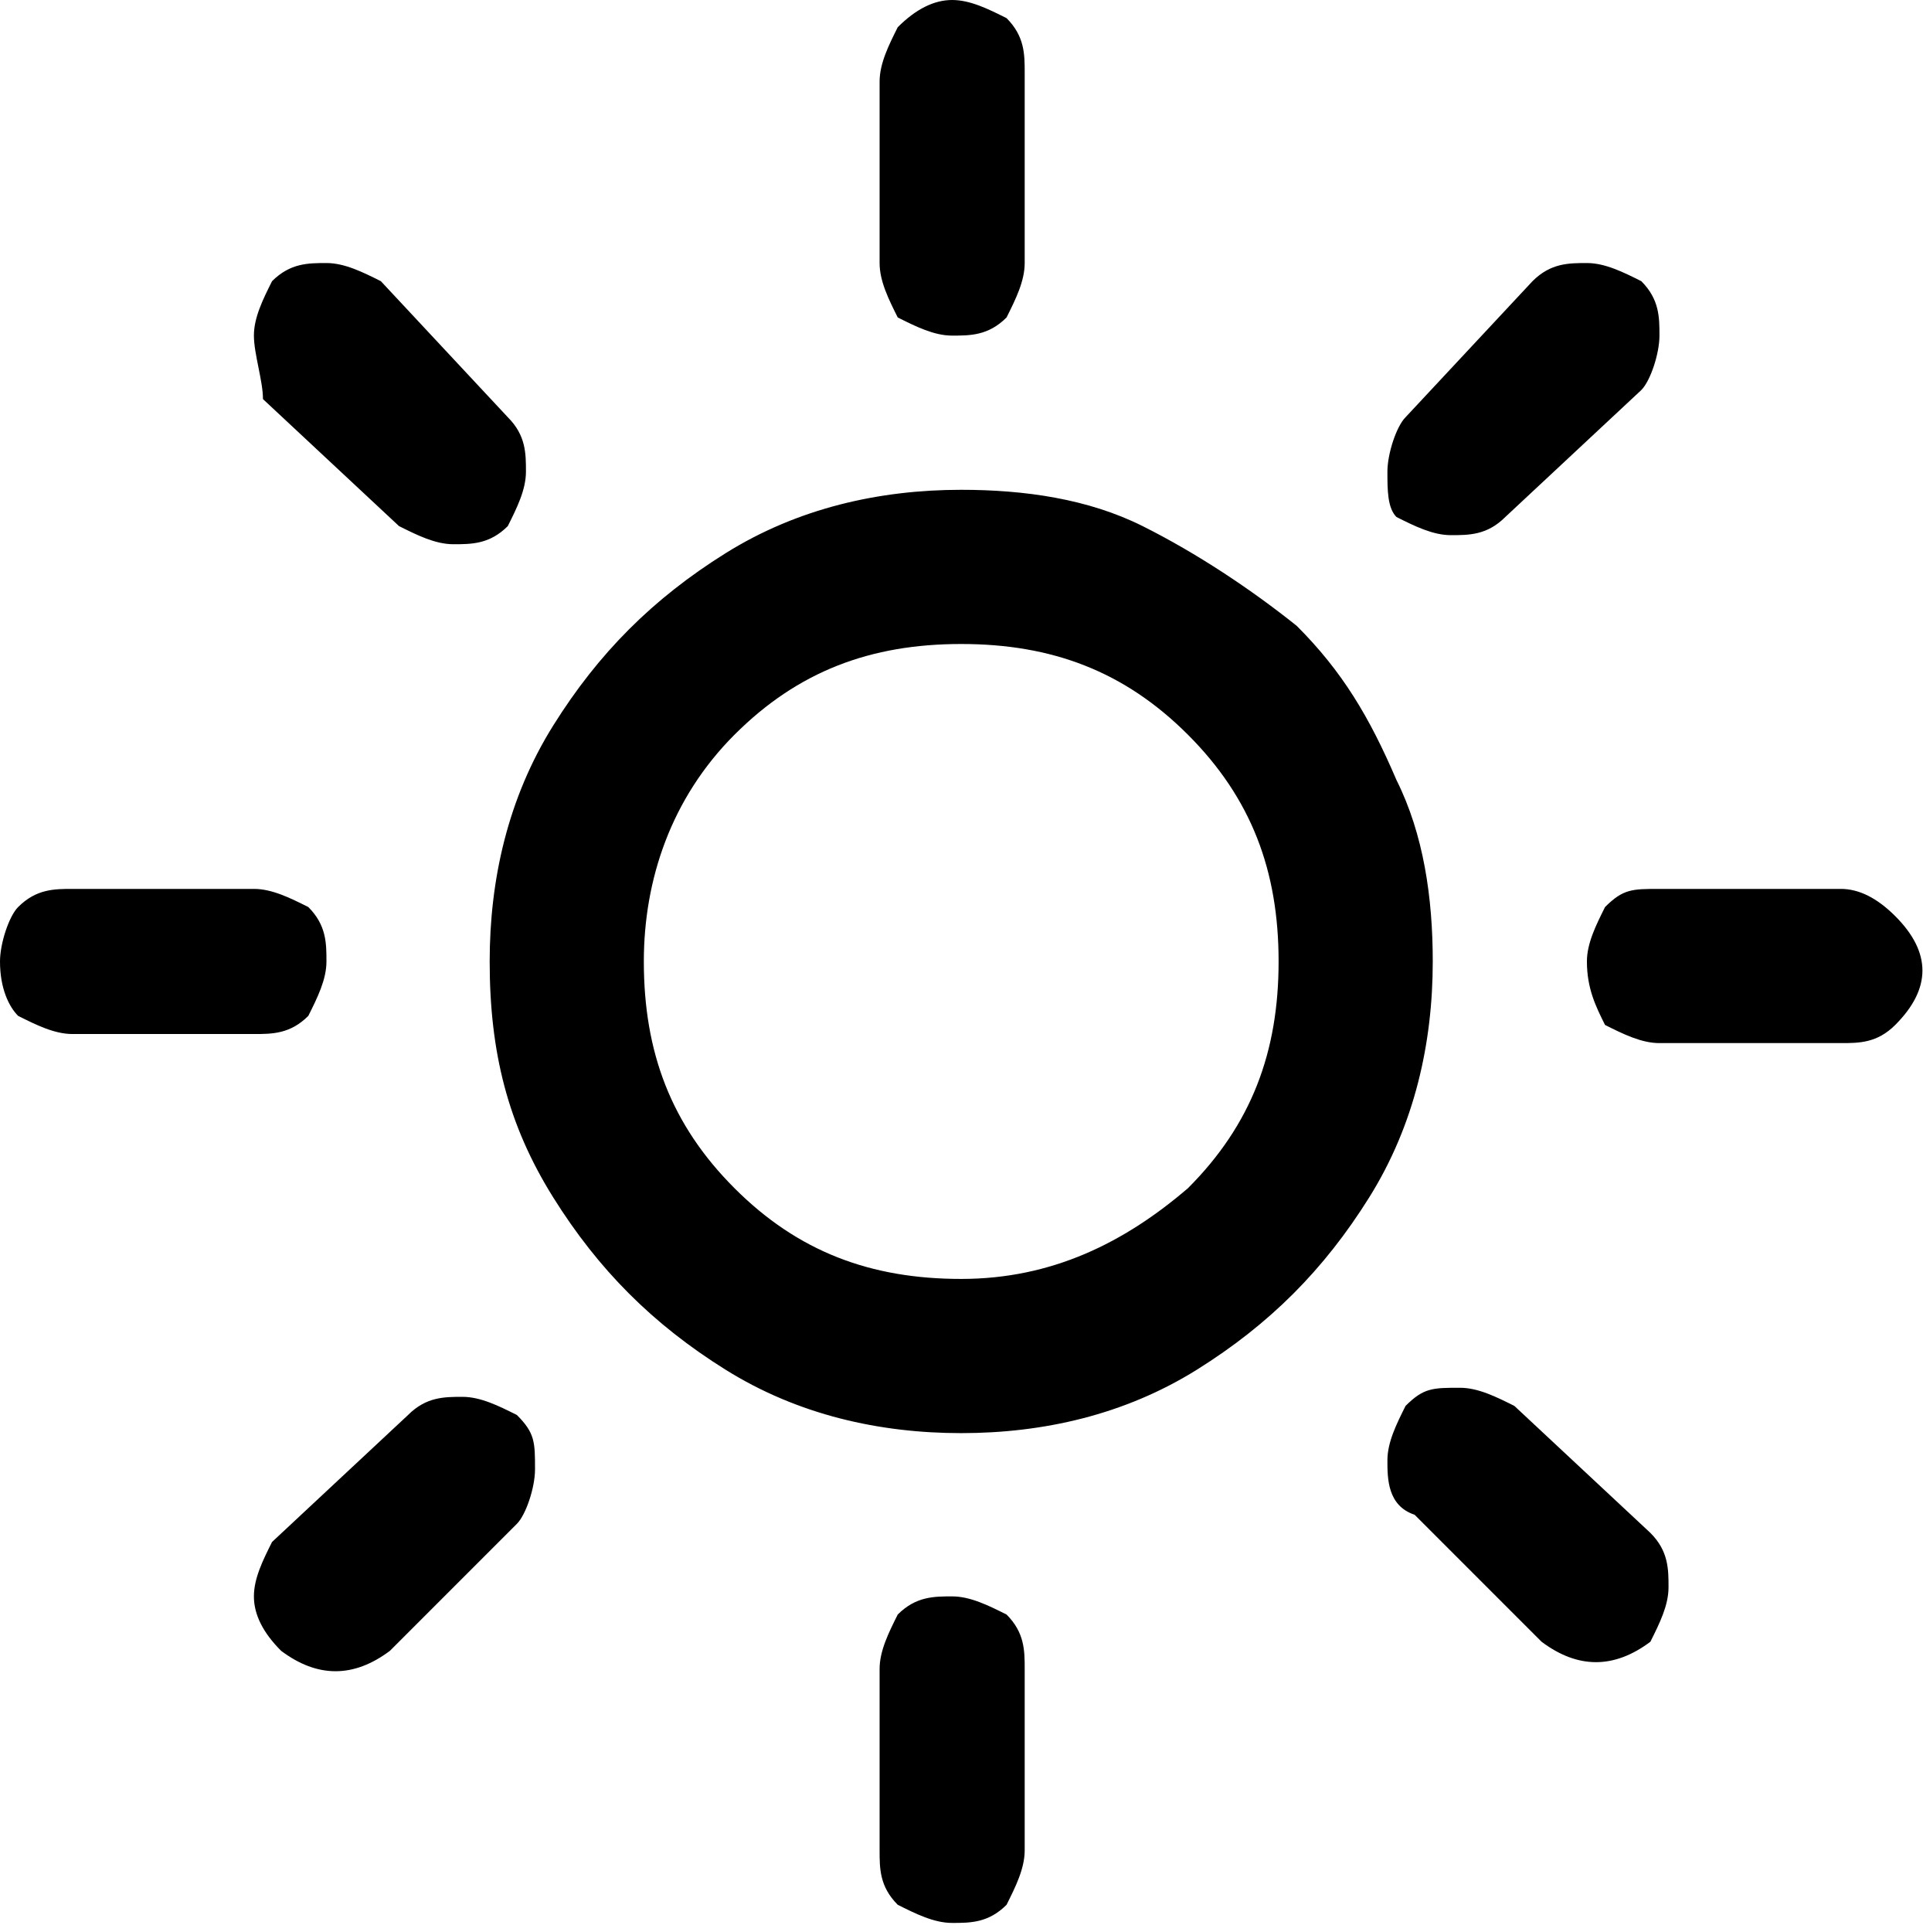
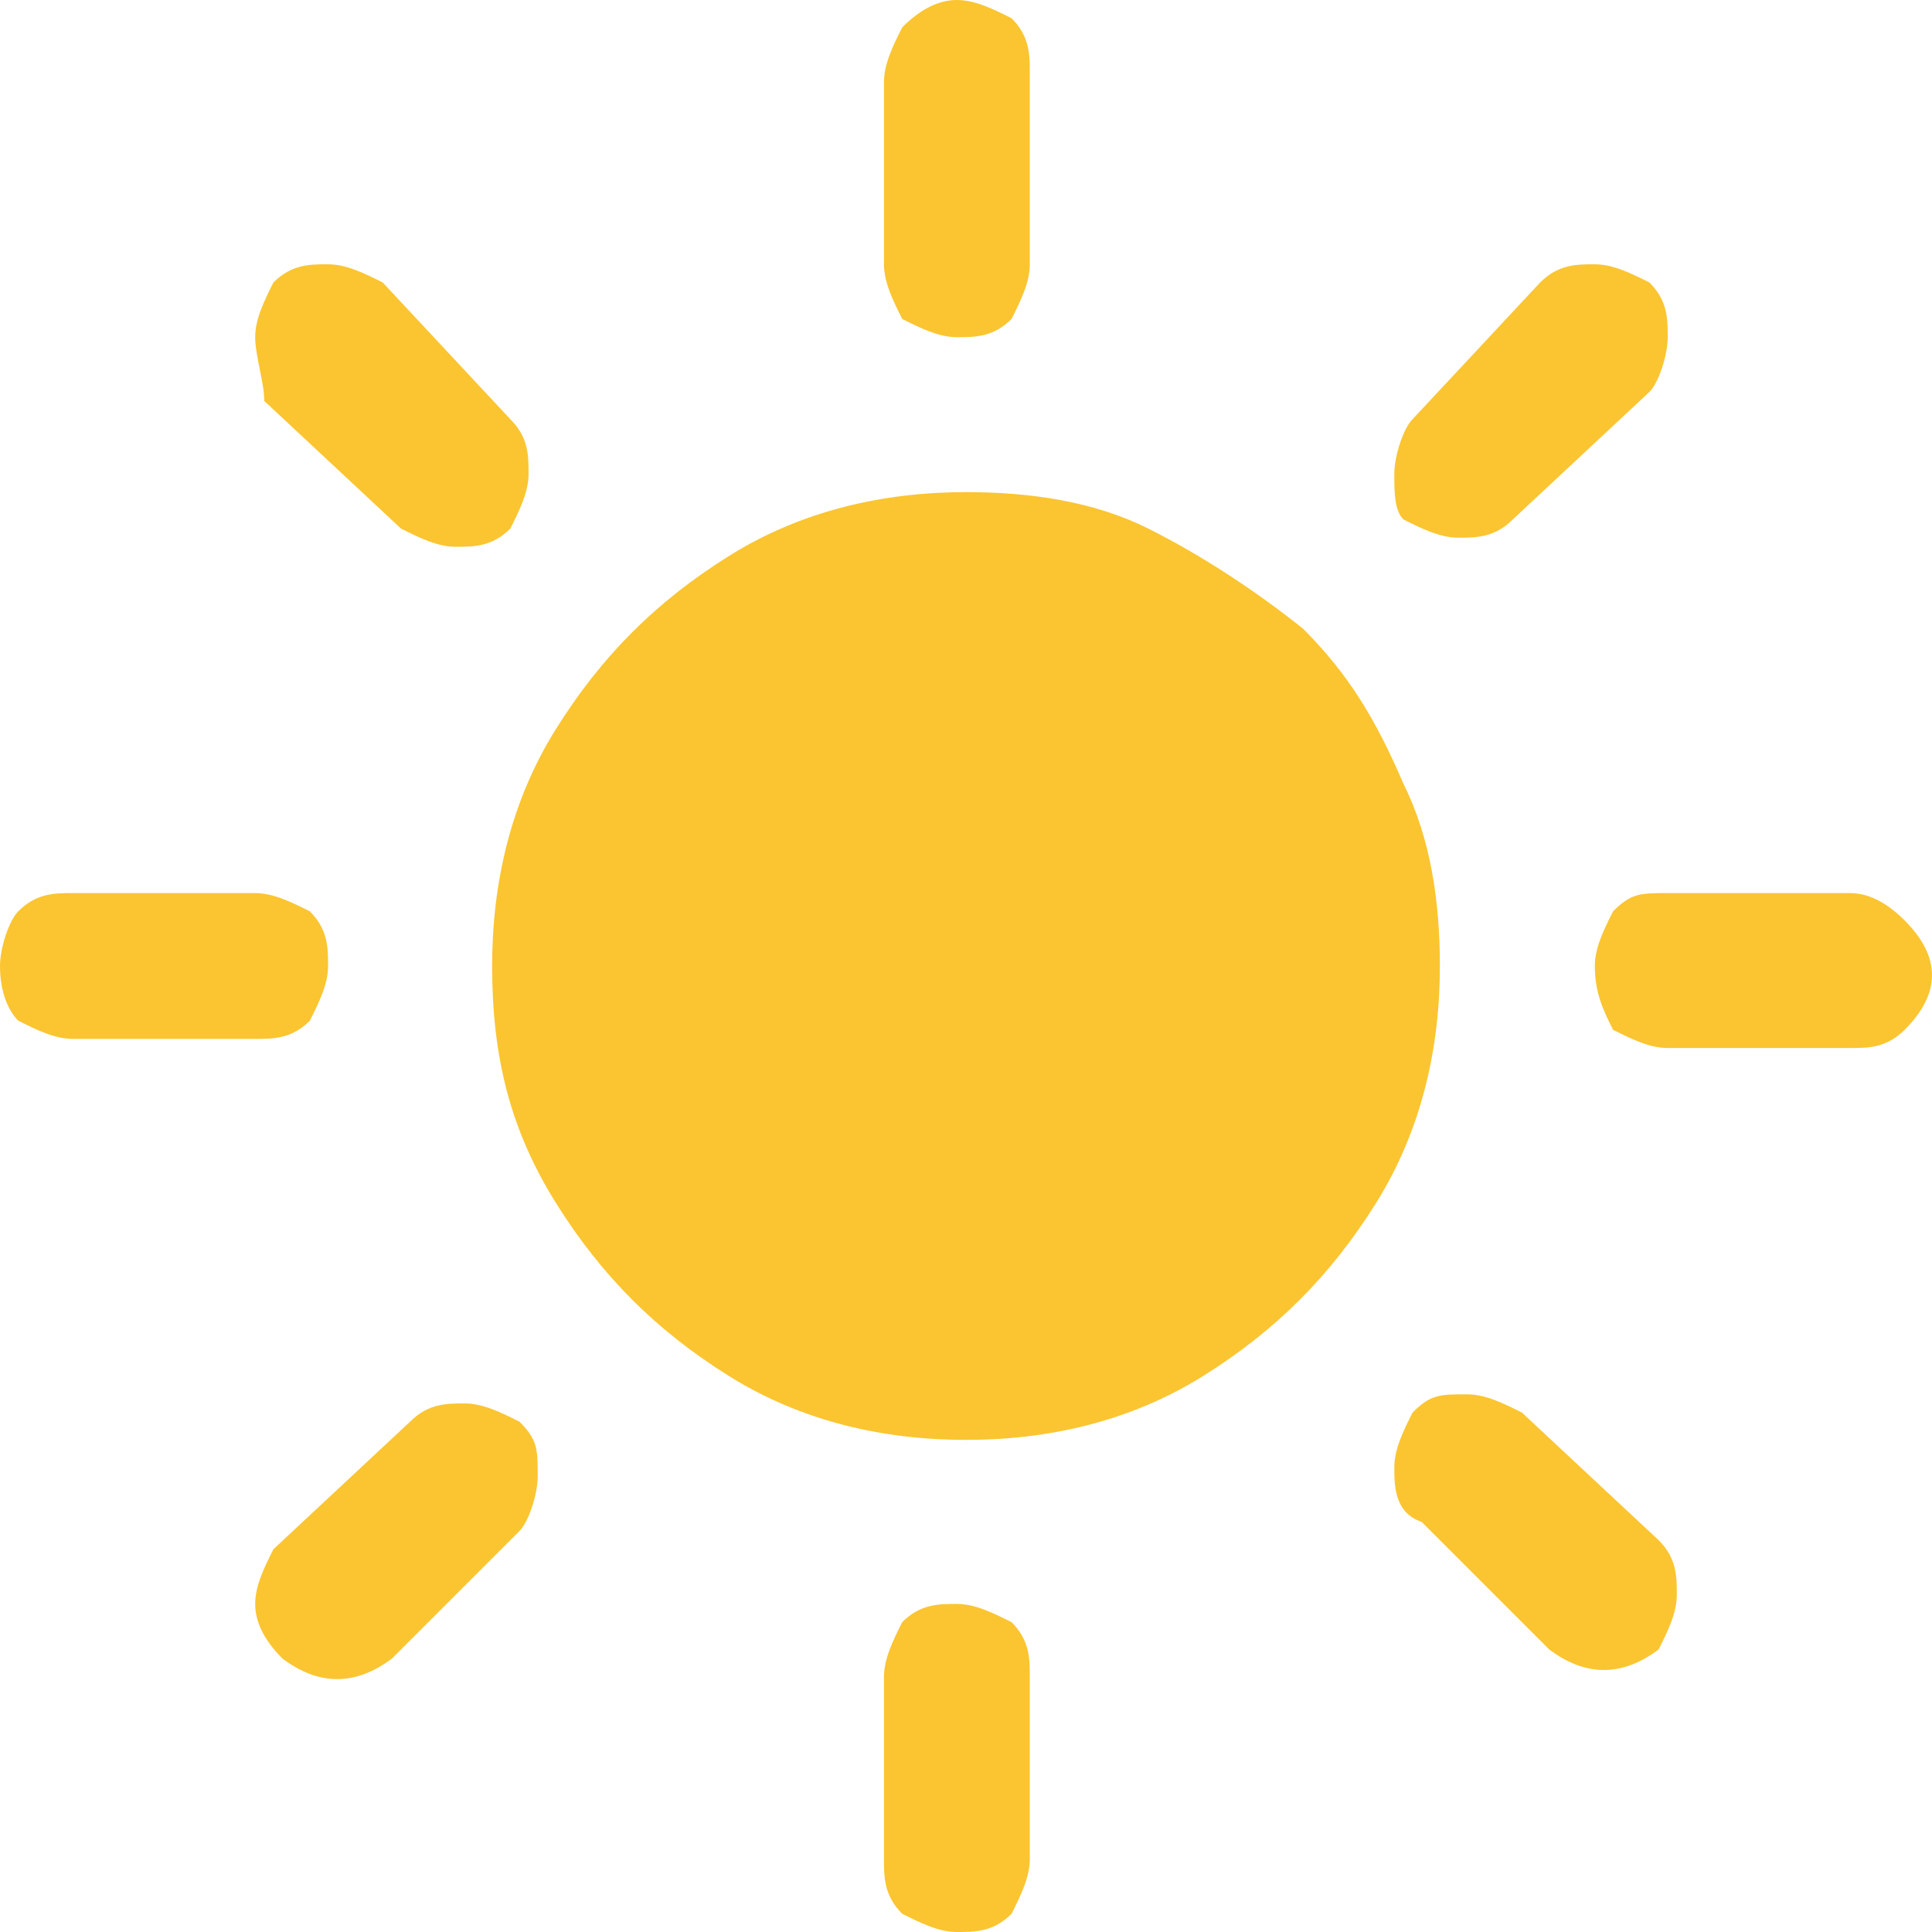
- <svg xmlns="http://www.w3.org/2000/svg" version="1.1" id="Layer_1" x="0px" y="0px" viewBox="-79.6 90 21.2 21.3" style="enable-background:new -79.6 90 21.2 21.3;" xml:space="preserve">
-   <path d="M-79.6,100.6c0-0.2,0.1-0.5,0.2-0.6c0.2-0.2,0.4-0.2,0.6-0.2h2c0.2,0,0.4,0.1,0.6,0.2c0.2,0.2,0.2,0.4,0.2,0.6  c0,0.2-0.1,0.4-0.2,0.6c-0.2,0.2-0.4,0.2-0.6,0.2h-2c-0.2,0-0.4-0.1-0.6-0.2C-79.5,101.1-79.6,100.9-79.6,100.6z M-76.8,107.6  c0-0.2,0.1-0.4,0.2-0.6l1.5-1.4c0.2-0.2,0.4-0.2,0.6-0.2s0.4,0.1,0.6,0.2c0.2,0.2,0.2,0.3,0.2,0.6c0,0.2-0.1,0.5-0.2,0.6l-1.4,1.4  c-0.4,0.3-0.8,0.3-1.2,0C-76.7,108-76.8,107.8-76.8,107.6z M-76.8,93.7c0-0.2,0.1-0.4,0.2-0.6c0.2-0.2,0.4-0.2,0.6-0.2  c0.2,0,0.4,0.1,0.6,0.2l1.4,1.5c0.2,0.2,0.2,0.4,0.2,0.6s-0.1,0.4-0.2,0.6c-0.2,0.2-0.4,0.2-0.6,0.2s-0.4-0.1-0.6-0.2l-1.5-1.4  C-76.7,94.2-76.8,93.9-76.8,93.7z M-74.2,100.6c0-0.9,0.2-1.8,0.7-2.6c0.5-0.8,1.1-1.4,1.9-1.9c0.8-0.5,1.7-0.7,2.6-0.7  c0.7,0,1.4,0.1,2,0.4c0.6,0.3,1.2,0.7,1.7,1.1c0.5,0.5,0.8,1,1.1,1.7c0.3,0.6,0.4,1.3,0.4,2c0,0.9-0.2,1.8-0.7,2.6  c-0.5,0.8-1.1,1.4-1.9,1.9c-0.8,0.5-1.7,0.7-2.6,0.7s-1.8-0.2-2.6-0.7c-0.8-0.5-1.4-1.1-1.9-1.9C-74,102.4-74.2,101.6-74.2,100.6z   M-72.5,100.6c0,1,0.3,1.8,1,2.5c0.7,0.7,1.5,1,2.5,1c1,0,1.8-0.4,2.5-1c0.7-0.7,1-1.5,1-2.5c0-1-0.3-1.8-1-2.5  c-0.7-0.7-1.5-1-2.5-1c-1,0-1.8,0.3-2.5,1C-72.2,98.8-72.5,99.7-72.5,100.6z M-69.9,108.4c0-0.2,0.1-0.4,0.2-0.6  c0.2-0.2,0.4-0.2,0.6-0.2c0.2,0,0.4,0.1,0.6,0.2c0.2,0.2,0.2,0.4,0.2,0.6v2c0,0.2-0.1,0.4-0.2,0.6c-0.2,0.2-0.4,0.2-0.6,0.2  c-0.2,0-0.4-0.1-0.6-0.2c-0.2-0.2-0.2-0.4-0.2-0.6C-69.9,110.4-69.9,108.4-69.9,108.4z M-69.9,92.9v-2c0-0.2,0.1-0.4,0.2-0.6  c0.2-0.2,0.4-0.3,0.6-0.3c0.2,0,0.4,0.1,0.6,0.2c0.2,0.2,0.2,0.4,0.2,0.6v2.1c0,0.2-0.1,0.4-0.2,0.6c-0.2,0.2-0.4,0.2-0.6,0.2  c-0.2,0-0.4-0.1-0.6-0.2C-69.8,93.3-69.9,93.1-69.9,92.9z M-64.3,106.1c0-0.2,0.1-0.4,0.2-0.6c0.2-0.2,0.3-0.2,0.6-0.2  c0.2,0,0.4,0.1,0.6,0.2l1.5,1.4c0.2,0.2,0.2,0.4,0.2,0.6c0,0.2-0.1,0.4-0.2,0.6c-0.4,0.3-0.8,0.3-1.2,0l-1.4-1.4  C-64.3,106.6-64.3,106.3-64.3,106.1z M-64.3,95.2c0-0.2,0.1-0.5,0.2-0.6l1.4-1.5c0.2-0.2,0.4-0.2,0.6-0.2c0.2,0,0.4,0.1,0.6,0.2  c0.2,0.2,0.2,0.4,0.2,0.6c0,0.2-0.1,0.5-0.2,0.6l-1.5,1.4c-0.2,0.2-0.4,0.2-0.6,0.2c-0.2,0-0.4-0.1-0.6-0.2  C-64.3,95.6-64.3,95.4-64.3,95.2z M-62.1,100.6c0-0.2,0.1-0.4,0.2-0.6c0.2-0.2,0.3-0.2,0.6-0.2h2c0.2,0,0.4,0.1,0.6,0.3  c0.2,0.2,0.3,0.4,0.3,0.6c0,0.2-0.1,0.4-0.3,0.6c-0.2,0.2-0.4,0.2-0.6,0.2h-2c-0.2,0-0.4-0.1-0.6-0.2  C-62,101.1-62.1,100.9-62.1,100.6z" />
+ <svg xmlns="http://www.w3.org/2000/svg" version="1.1" x="0px" y="0px" viewBox="-167.6 180.7 21.2 21.2" style="enable-background:new -167.6 180.7 21.2 21.2;" xml:space="preserve">
+   <path style="fill:#FBC531;" d="M-167.6,191.3c0-0.2,0.1-0.5,0.2-0.6c0.2-0.2,0.4-0.2,0.6-0.2h2c0.2,0,0.4,0.1,0.6,0.2c0.2,0.2,0.2,0.4,0.2,0.6  c0,0.2-0.1,0.4-0.2,0.6c-0.2,0.2-0.4,0.2-0.6,0.2h-2c-0.2,0-0.4-0.1-0.6-0.2C-167.5,191.8-167.6,191.6-167.6,191.3z M-164.8,198.3  c0-0.2,0.1-0.4,0.2-0.6l1.5-1.4c0.2-0.2,0.4-0.2,0.6-0.2s0.4,0.1,0.6,0.2c0.2,0.2,0.2,0.3,0.2,0.6c0,0.2-0.1,0.5-0.2,0.6l-1.4,1.4  c-0.4,0.3-0.8,0.3-1.2,0C-164.7,198.7-164.8,198.5-164.8,198.3z M-164.8,184.4c0-0.2,0.1-0.4,0.2-0.6c0.2-0.2,0.4-0.2,0.6-0.2  s0.4,0.1,0.6,0.2l1.4,1.5c0.2,0.2,0.2,0.4,0.2,0.6s-0.1,0.4-0.2,0.6c-0.2,0.2-0.4,0.2-0.6,0.2c-0.2,0-0.4-0.1-0.6-0.2l-1.5-1.4  C-164.7,184.9-164.8,184.6-164.8,184.4z M-162.2,191.3c0-0.9,0.2-1.8,0.7-2.6s1.1-1.4,1.9-1.9s1.7-0.7,2.6-0.7c0.7,0,1.4,0.1,2,0.4  c0.6,0.3,1.2,0.7,1.7,1.1c0.5,0.5,0.8,1,1.1,1.7c0.3,0.6,0.4,1.3,0.4,2c0,0.9-0.2,1.8-0.7,2.6c-0.5,0.8-1.1,1.4-1.9,1.9  s-1.7,0.7-2.6,0.7c-0.9,0-1.8-0.2-2.6-0.7c-0.8-0.5-1.4-1.1-1.9-1.9C-162,193.1-162.2,192.3-162.2,191.3z M-157.9,199.1  c0-0.2,0.1-0.4,0.2-0.6c0.2-0.2,0.4-0.2,0.6-0.2c0.2,0,0.4,0.1,0.6,0.2c0.2,0.2,0.2,0.4,0.2,0.6v2c0,0.2-0.1,0.4-0.2,0.6  c-0.2,0.2-0.4,0.2-0.6,0.2c-0.2,0-0.4-0.1-0.6-0.2c-0.2-0.2-0.2-0.4-0.2-0.6V199.1z M-157.9,183.6v-2c0-0.2,0.1-0.4,0.2-0.6  c0.2-0.2,0.4-0.3,0.6-0.3c0.2,0,0.4,0.1,0.6,0.2c0.2,0.2,0.2,0.4,0.2,0.6v2.1c0,0.2-0.1,0.4-0.2,0.6c-0.2,0.2-0.4,0.2-0.6,0.2  c-0.2,0-0.4-0.1-0.6-0.2C-157.8,184-157.9,183.8-157.9,183.6z M-152.3,196.8c0-0.2,0.1-0.4,0.2-0.6c0.2-0.2,0.3-0.2,0.6-0.2  c0.2,0,0.4,0.1,0.6,0.2l1.5,1.4c0.2,0.2,0.2,0.4,0.2,0.6s-0.1,0.4-0.2,0.6c-0.4,0.3-0.8,0.3-1.2,0l-1.4-1.4  C-152.3,197.3-152.3,197-152.3,196.8z M-152.3,185.9c0-0.2,0.1-0.5,0.2-0.6l1.4-1.5c0.2-0.2,0.4-0.2,0.6-0.2c0.2,0,0.4,0.1,0.6,0.2  c0.2,0.2,0.2,0.4,0.2,0.6s-0.1,0.5-0.2,0.6l-1.5,1.4c-0.2,0.2-0.4,0.2-0.6,0.2c-0.2,0-0.4-0.1-0.6-0.2  C-152.3,186.3-152.3,186.1-152.3,185.9z M-150.1,191.3c0-0.2,0.1-0.4,0.2-0.6c0.2-0.2,0.3-0.2,0.6-0.2h2c0.2,0,0.4,0.1,0.6,0.3  c0.2,0.2,0.3,0.4,0.3,0.6c0,0.2-0.1,0.4-0.3,0.6c-0.2,0.2-0.4,0.2-0.6,0.2h-2c-0.2,0-0.4-0.1-0.6-0.2  C-150,191.8-150.1,191.6-150.1,191.3z" />
</svg>
